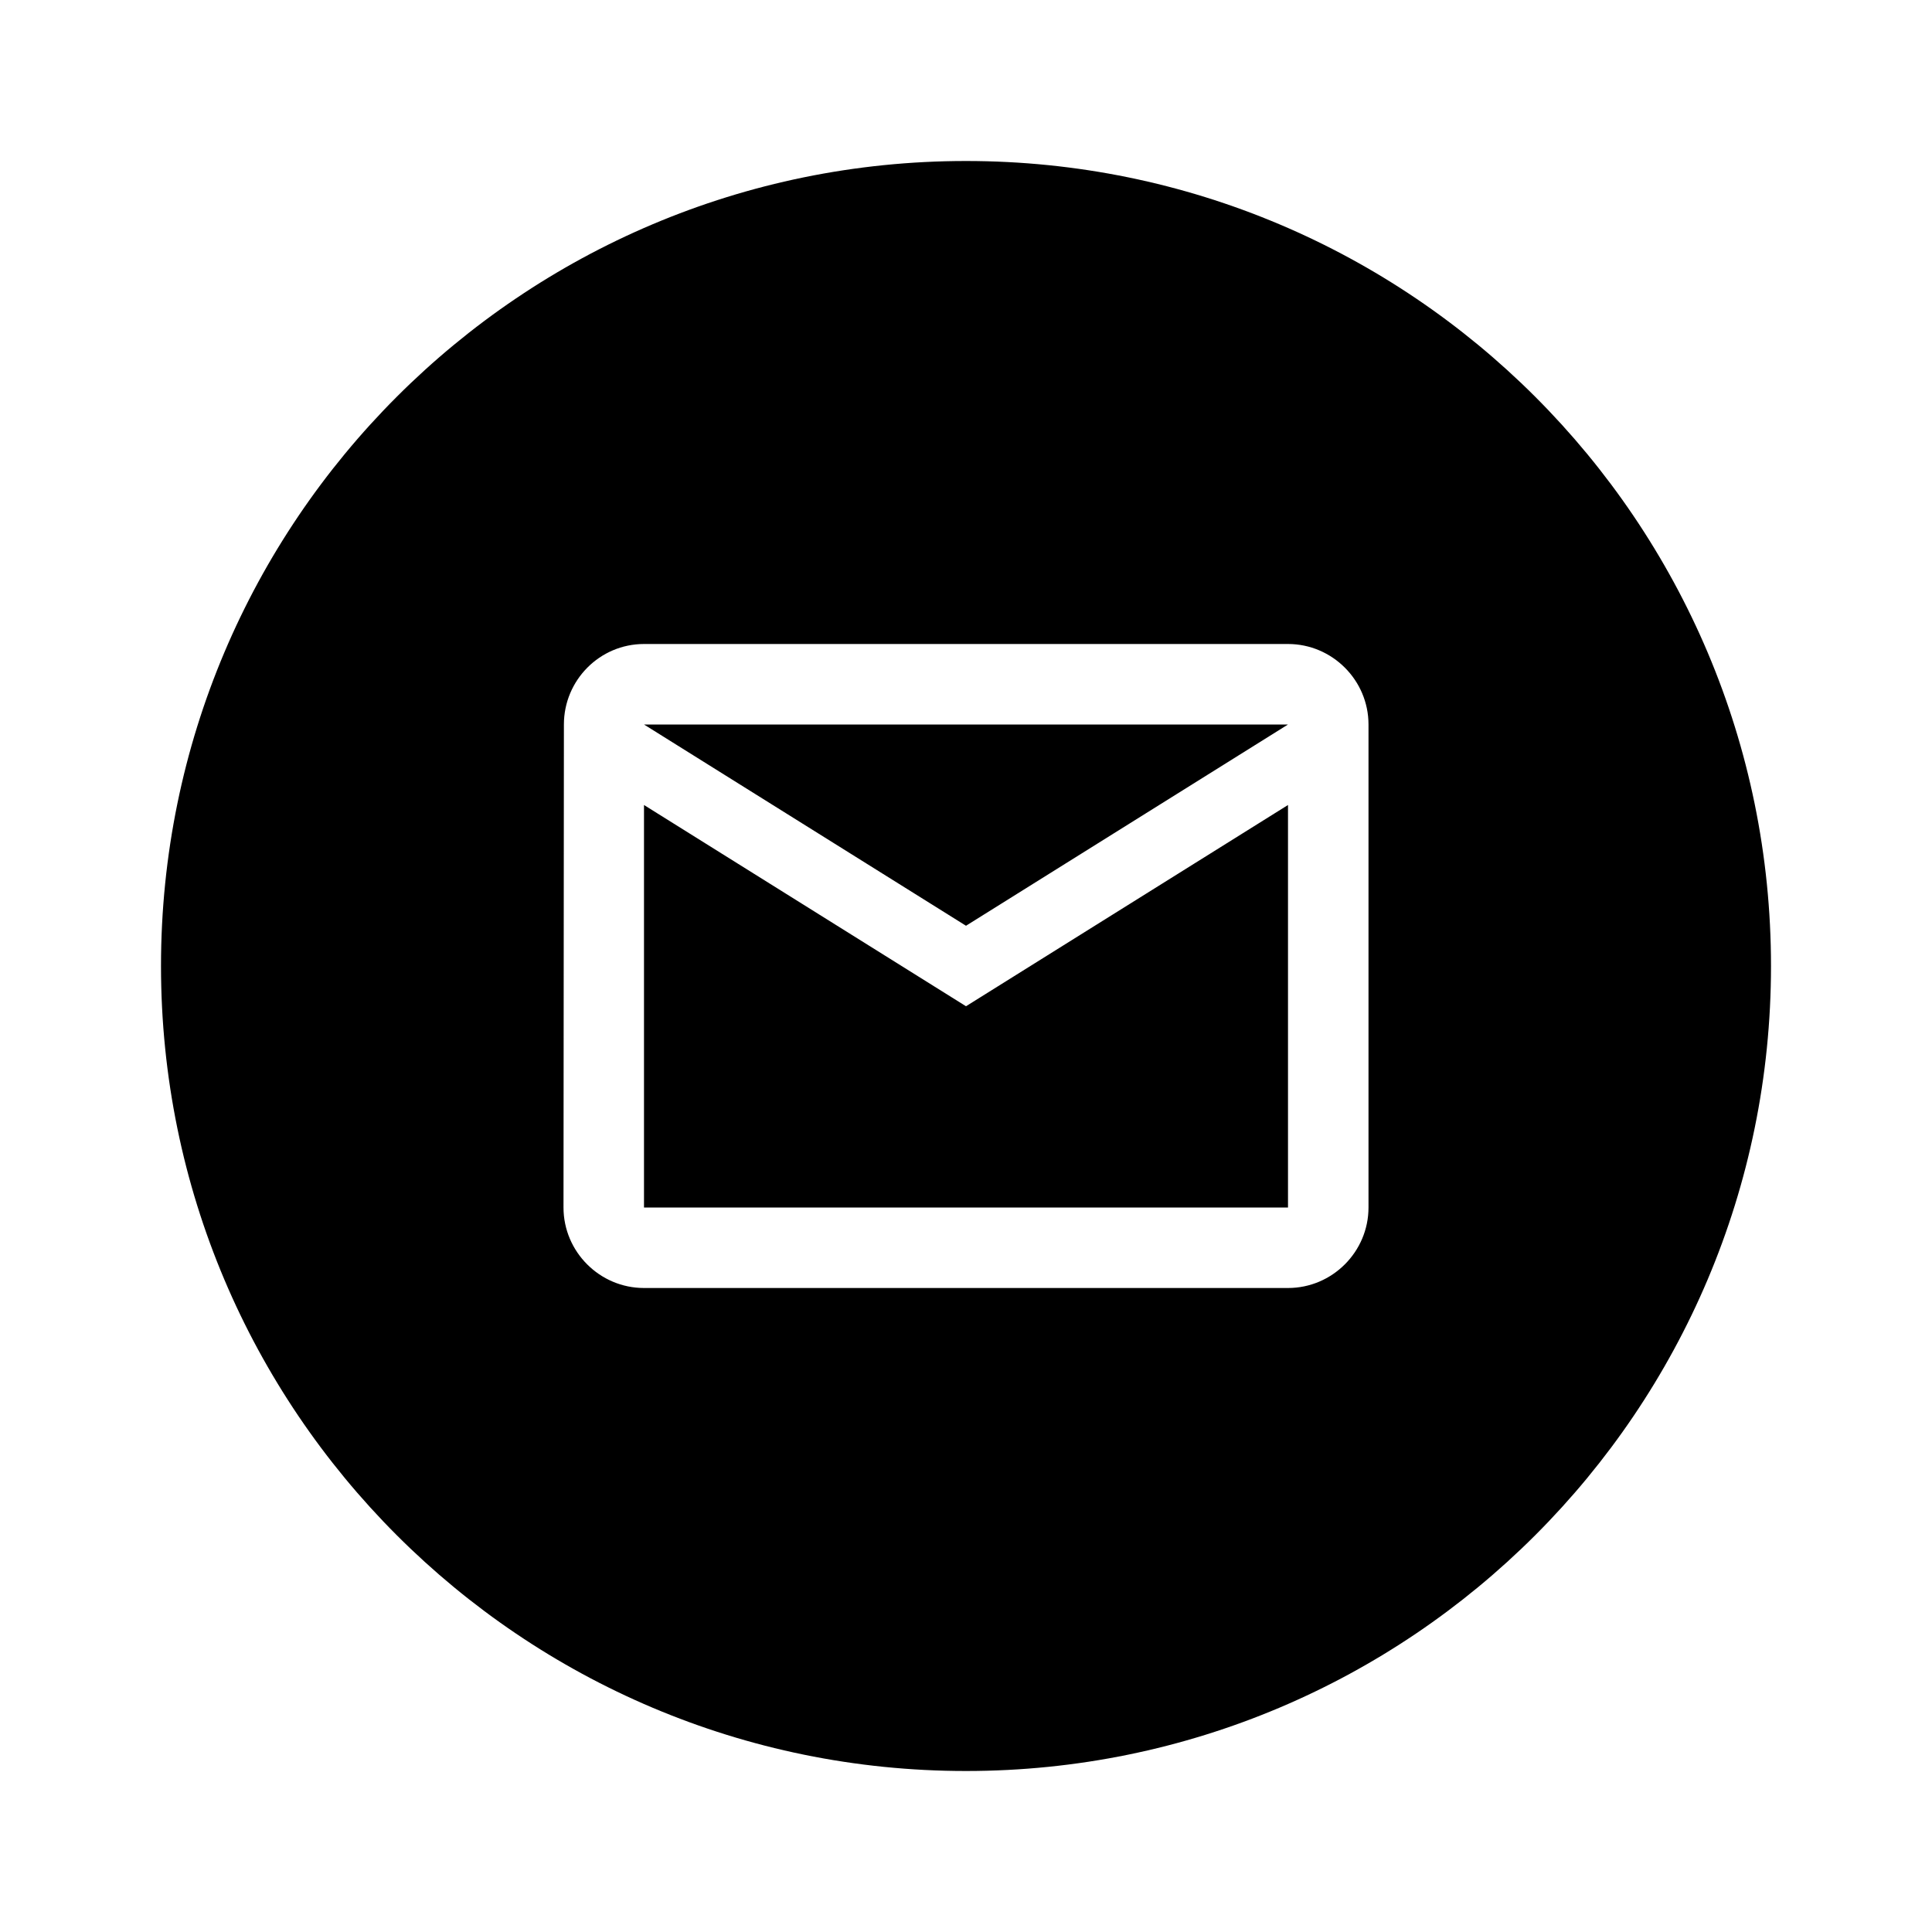
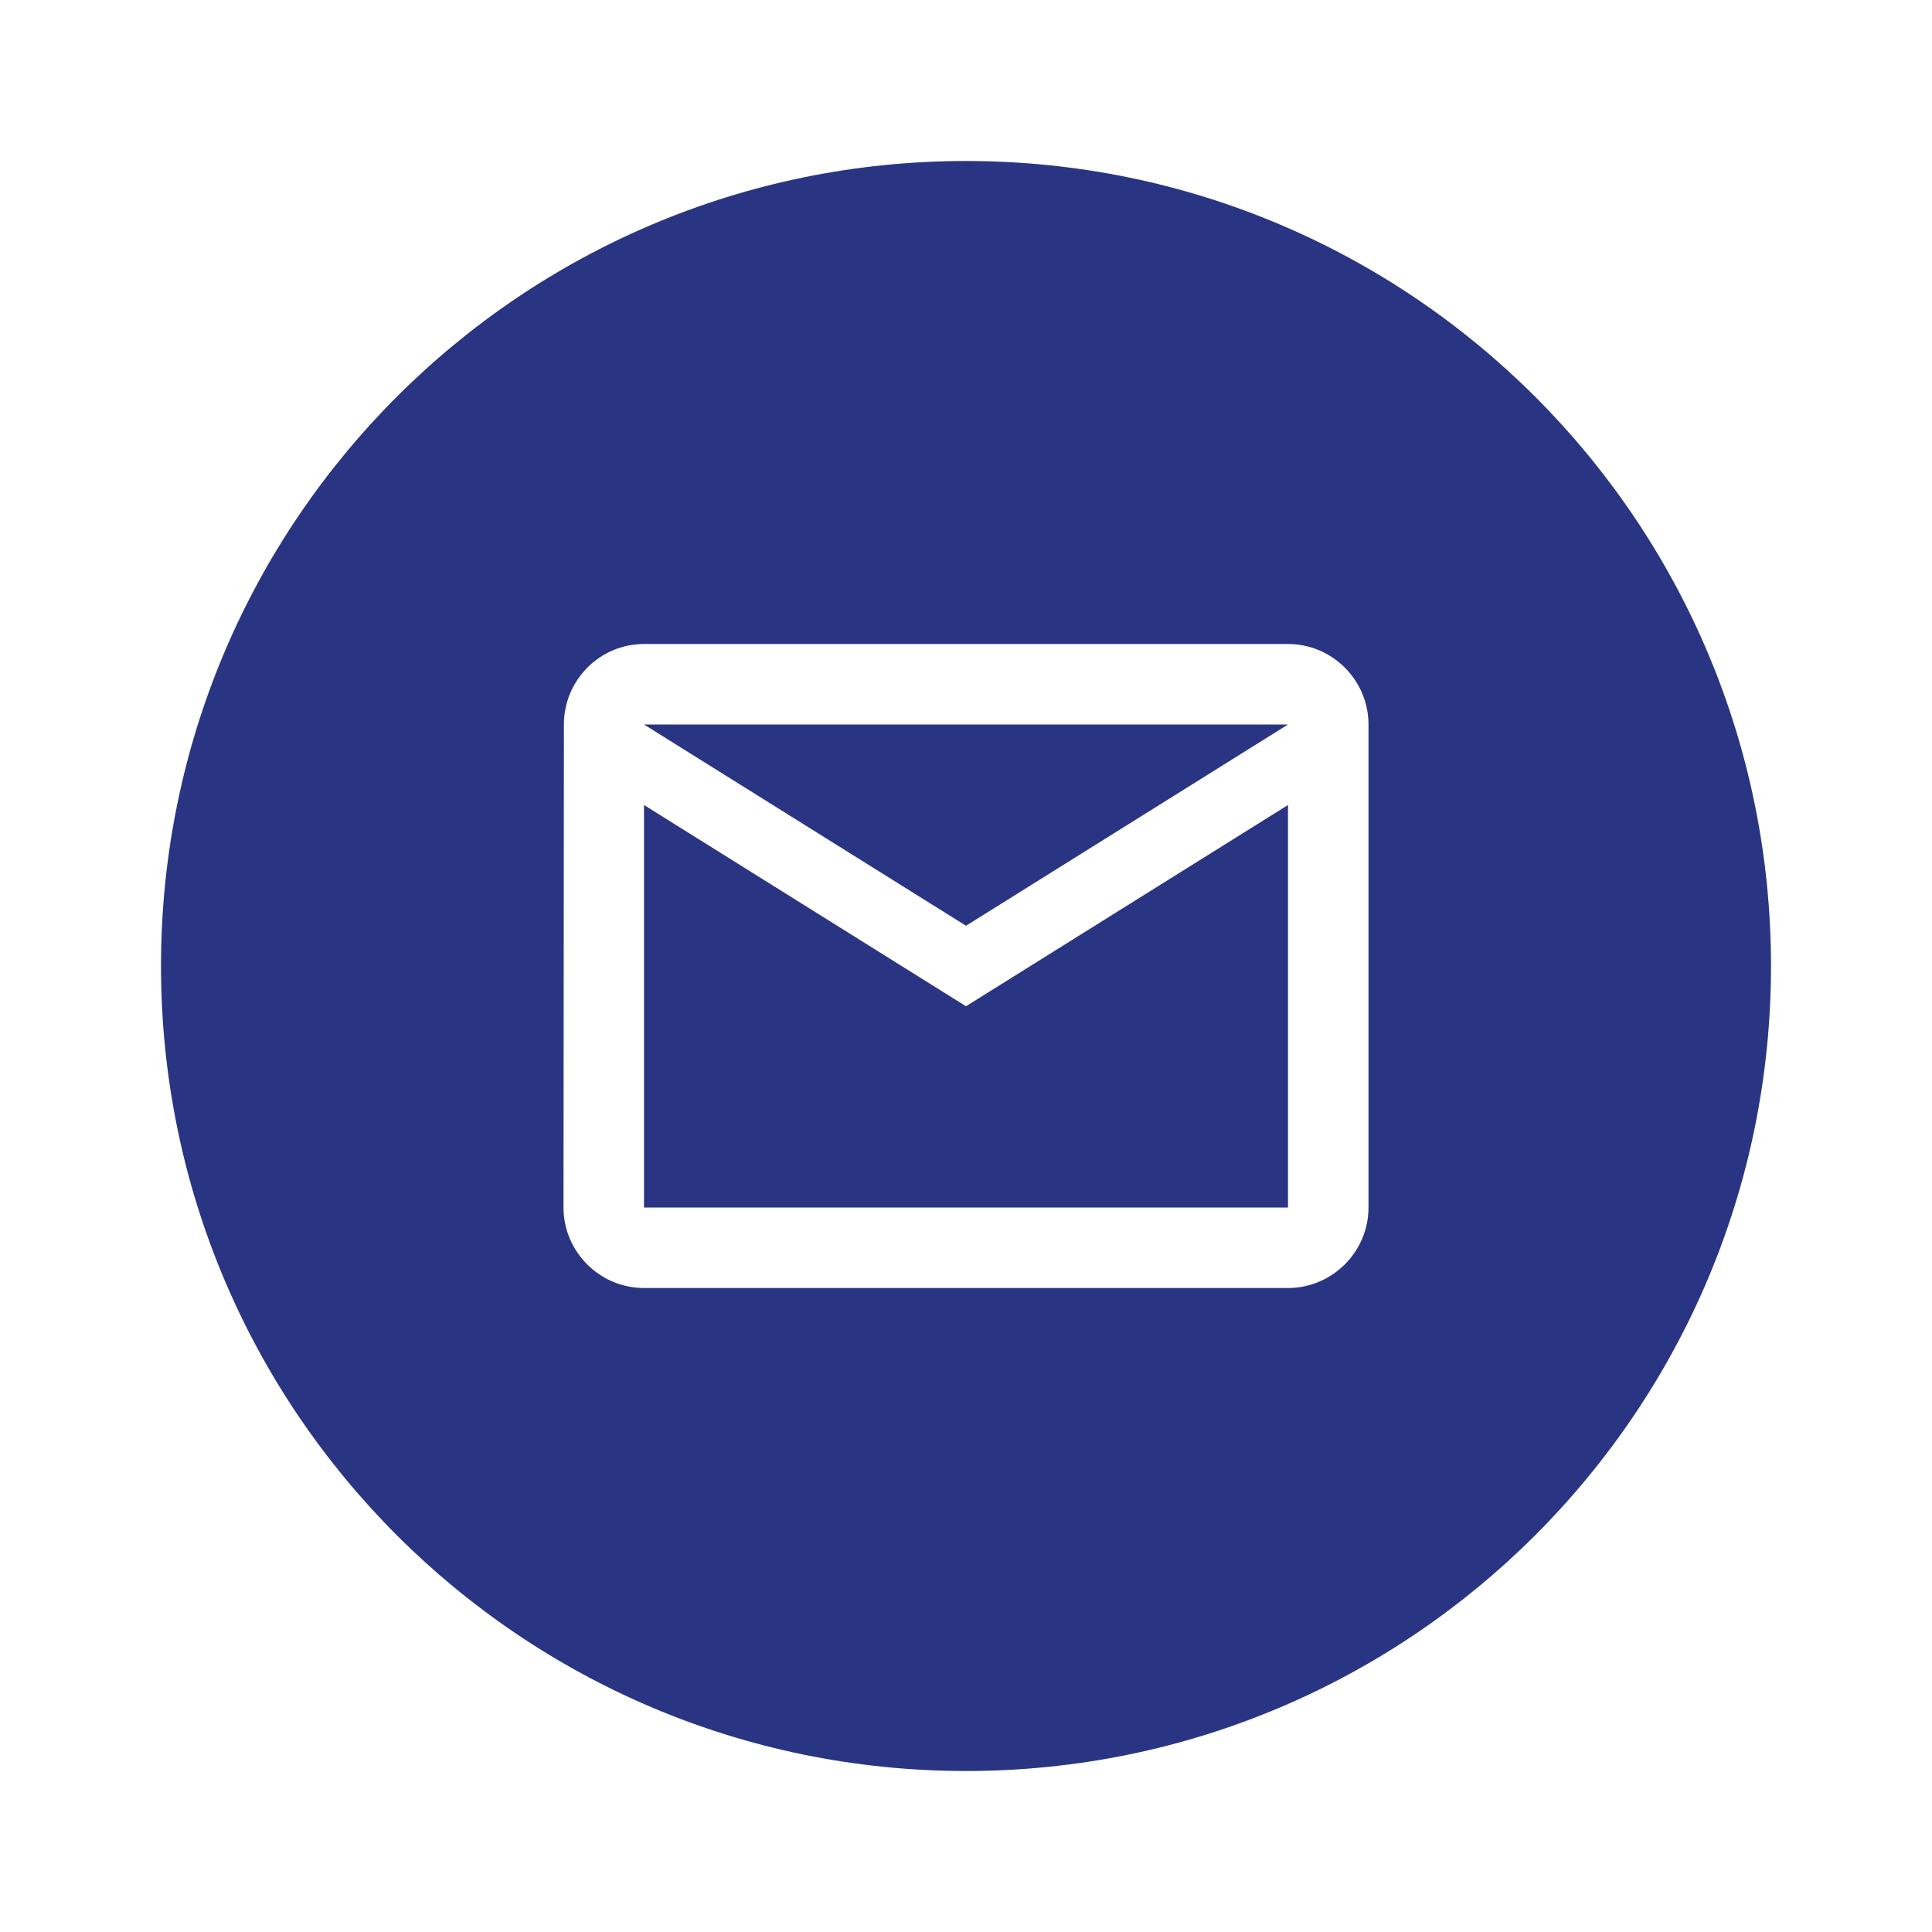
<svg xmlns="http://www.w3.org/2000/svg" width="800" height="800" viewBox="0 0 24 24" fill="none">
-   <path fill-rule="evenodd" clip-rule="evenodd" d="M22 12c0 5.523-4.477 10-10 10-5.523 0-10-4.477-10-10C2 6.477 6.477 2 12 2c5.523 0 10 4.477 10 10ZM7.005 9c0-.55.445-1 .995-1h8c.55 0 1 .45 1 1v6c0 .55-.45 1-1 1H8c-.55 0-1-.45-1-1l.005-6ZM12 12.5 8 10V15H16V10L12 12.5Zm0-1L8 9H16L12 11.5Z" fill="#000" />
+   <path fill-rule="evenodd" clip-rule="evenodd" d="M22 12c0 5.523-4.477 10-10 10-5.523 0-10-4.477-10-10C2 6.477 6.477 2 12 2c5.523 0 10 4.477 10 10ZM7.005 9c0-.55.445-1 .995-1h8c.55 0 1 .45 1 1v6c0 .55-.45 1-1 1H8c-.55 0-1-.45-1-1l.005-6ZM12 12.5 8 10V15H16V10L12 12.5Zm0-1L8 9H16L12 11.5Z" fill="#293583" />
</svg>
